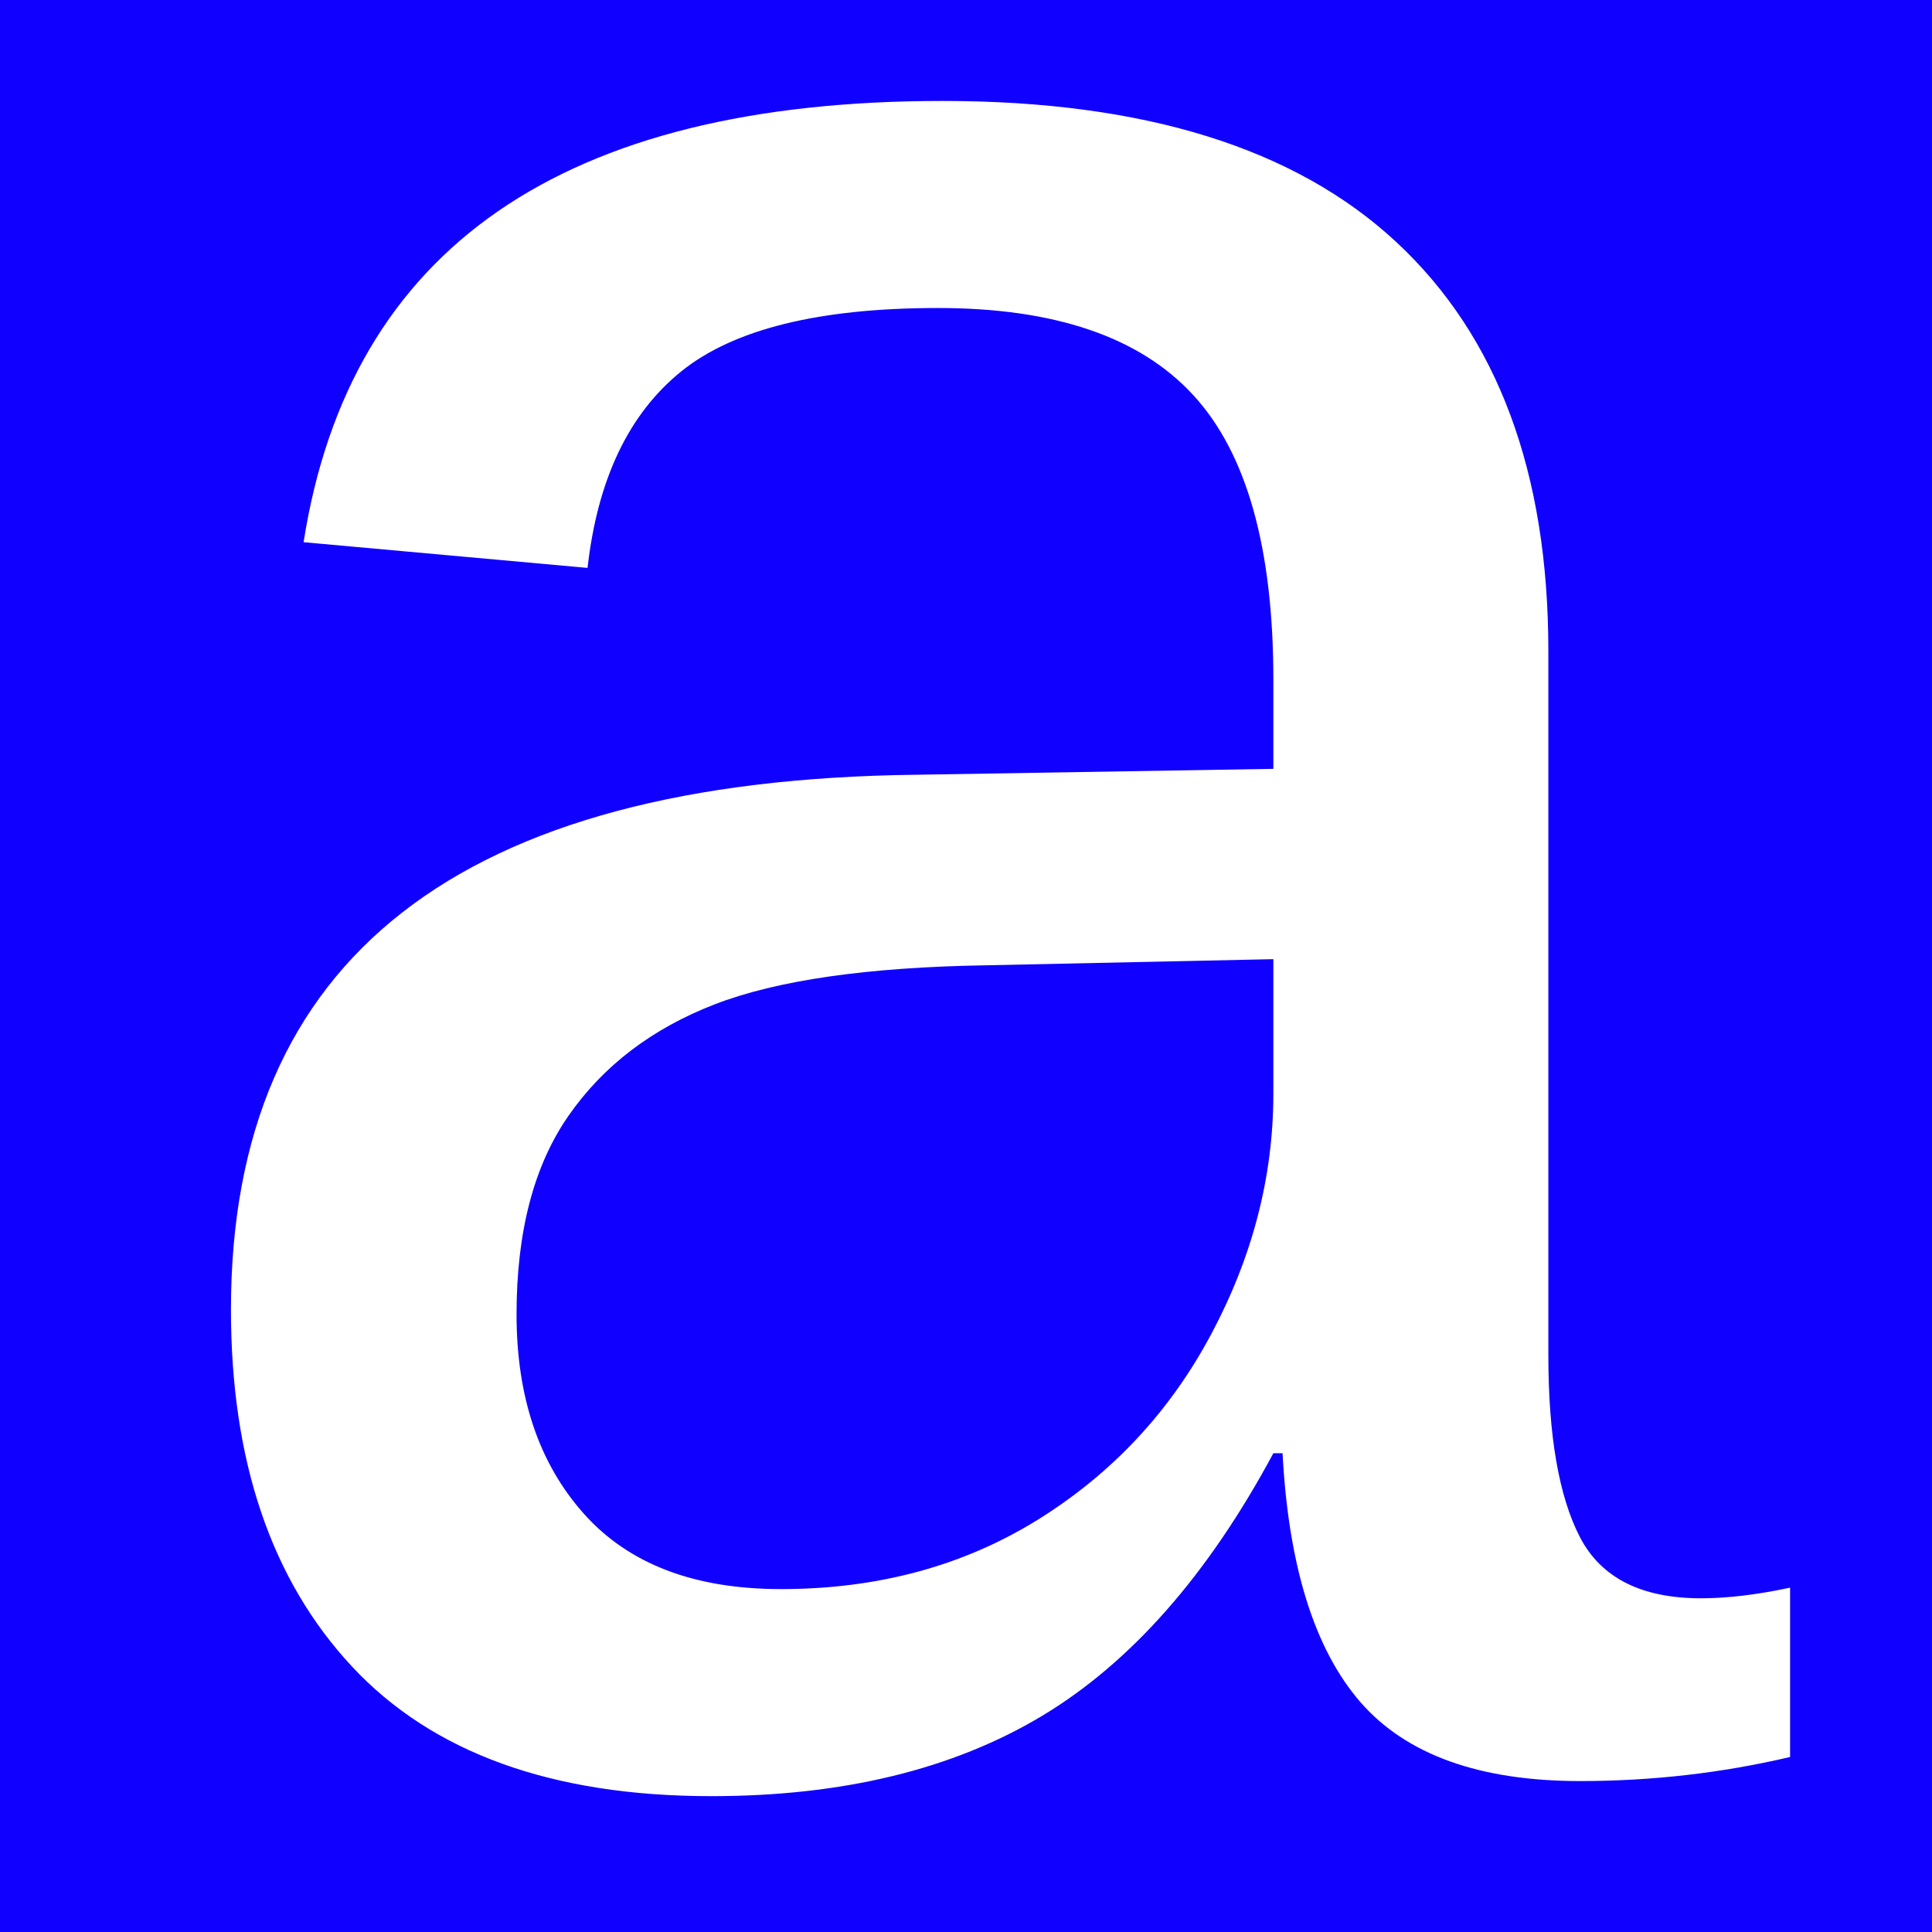
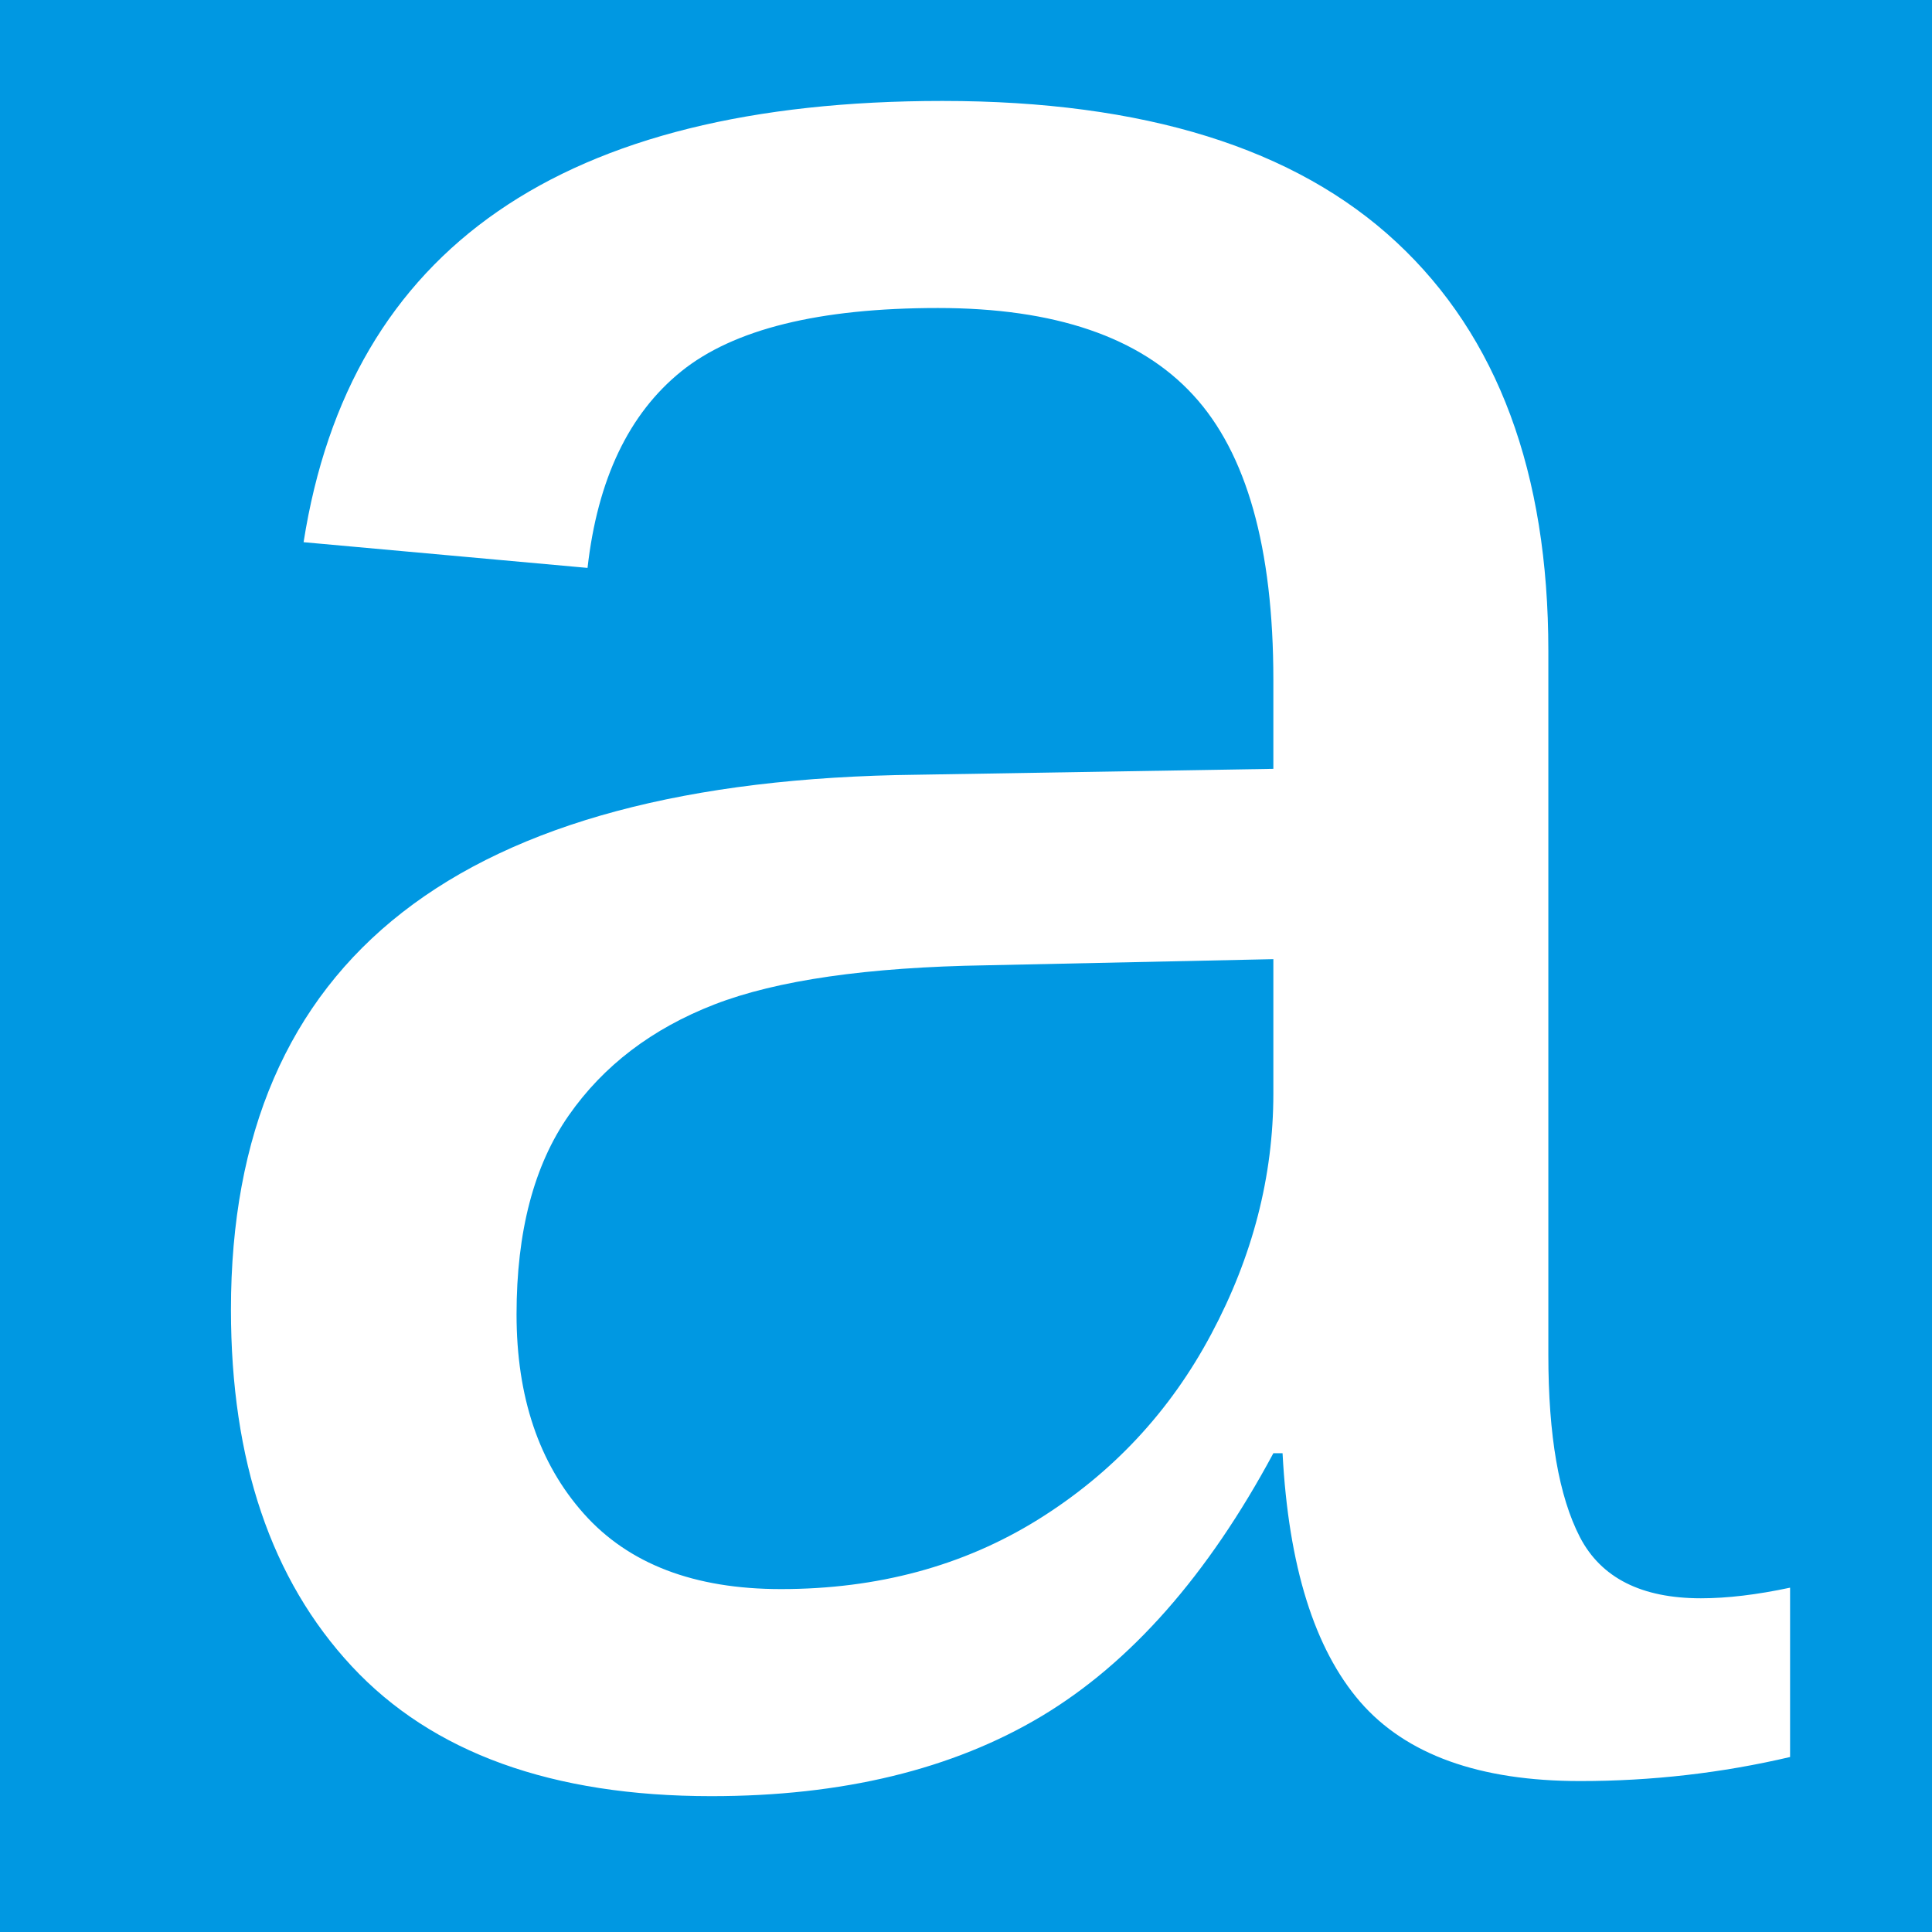
<svg xmlns="http://www.w3.org/2000/svg" viewBox="0 0 128 128" role="img" aria-label="a">
-   <rect width="128" height="128" fill="#1000ff" />
+   <rect width="128" height="128" fill="#0098e2" />
  <text x="64" y="117" text-anchor="middle" fill="#fff" font-family="Courier New, Courier, monospace" font-size="205" font-weight="400">a</text>
</svg>
